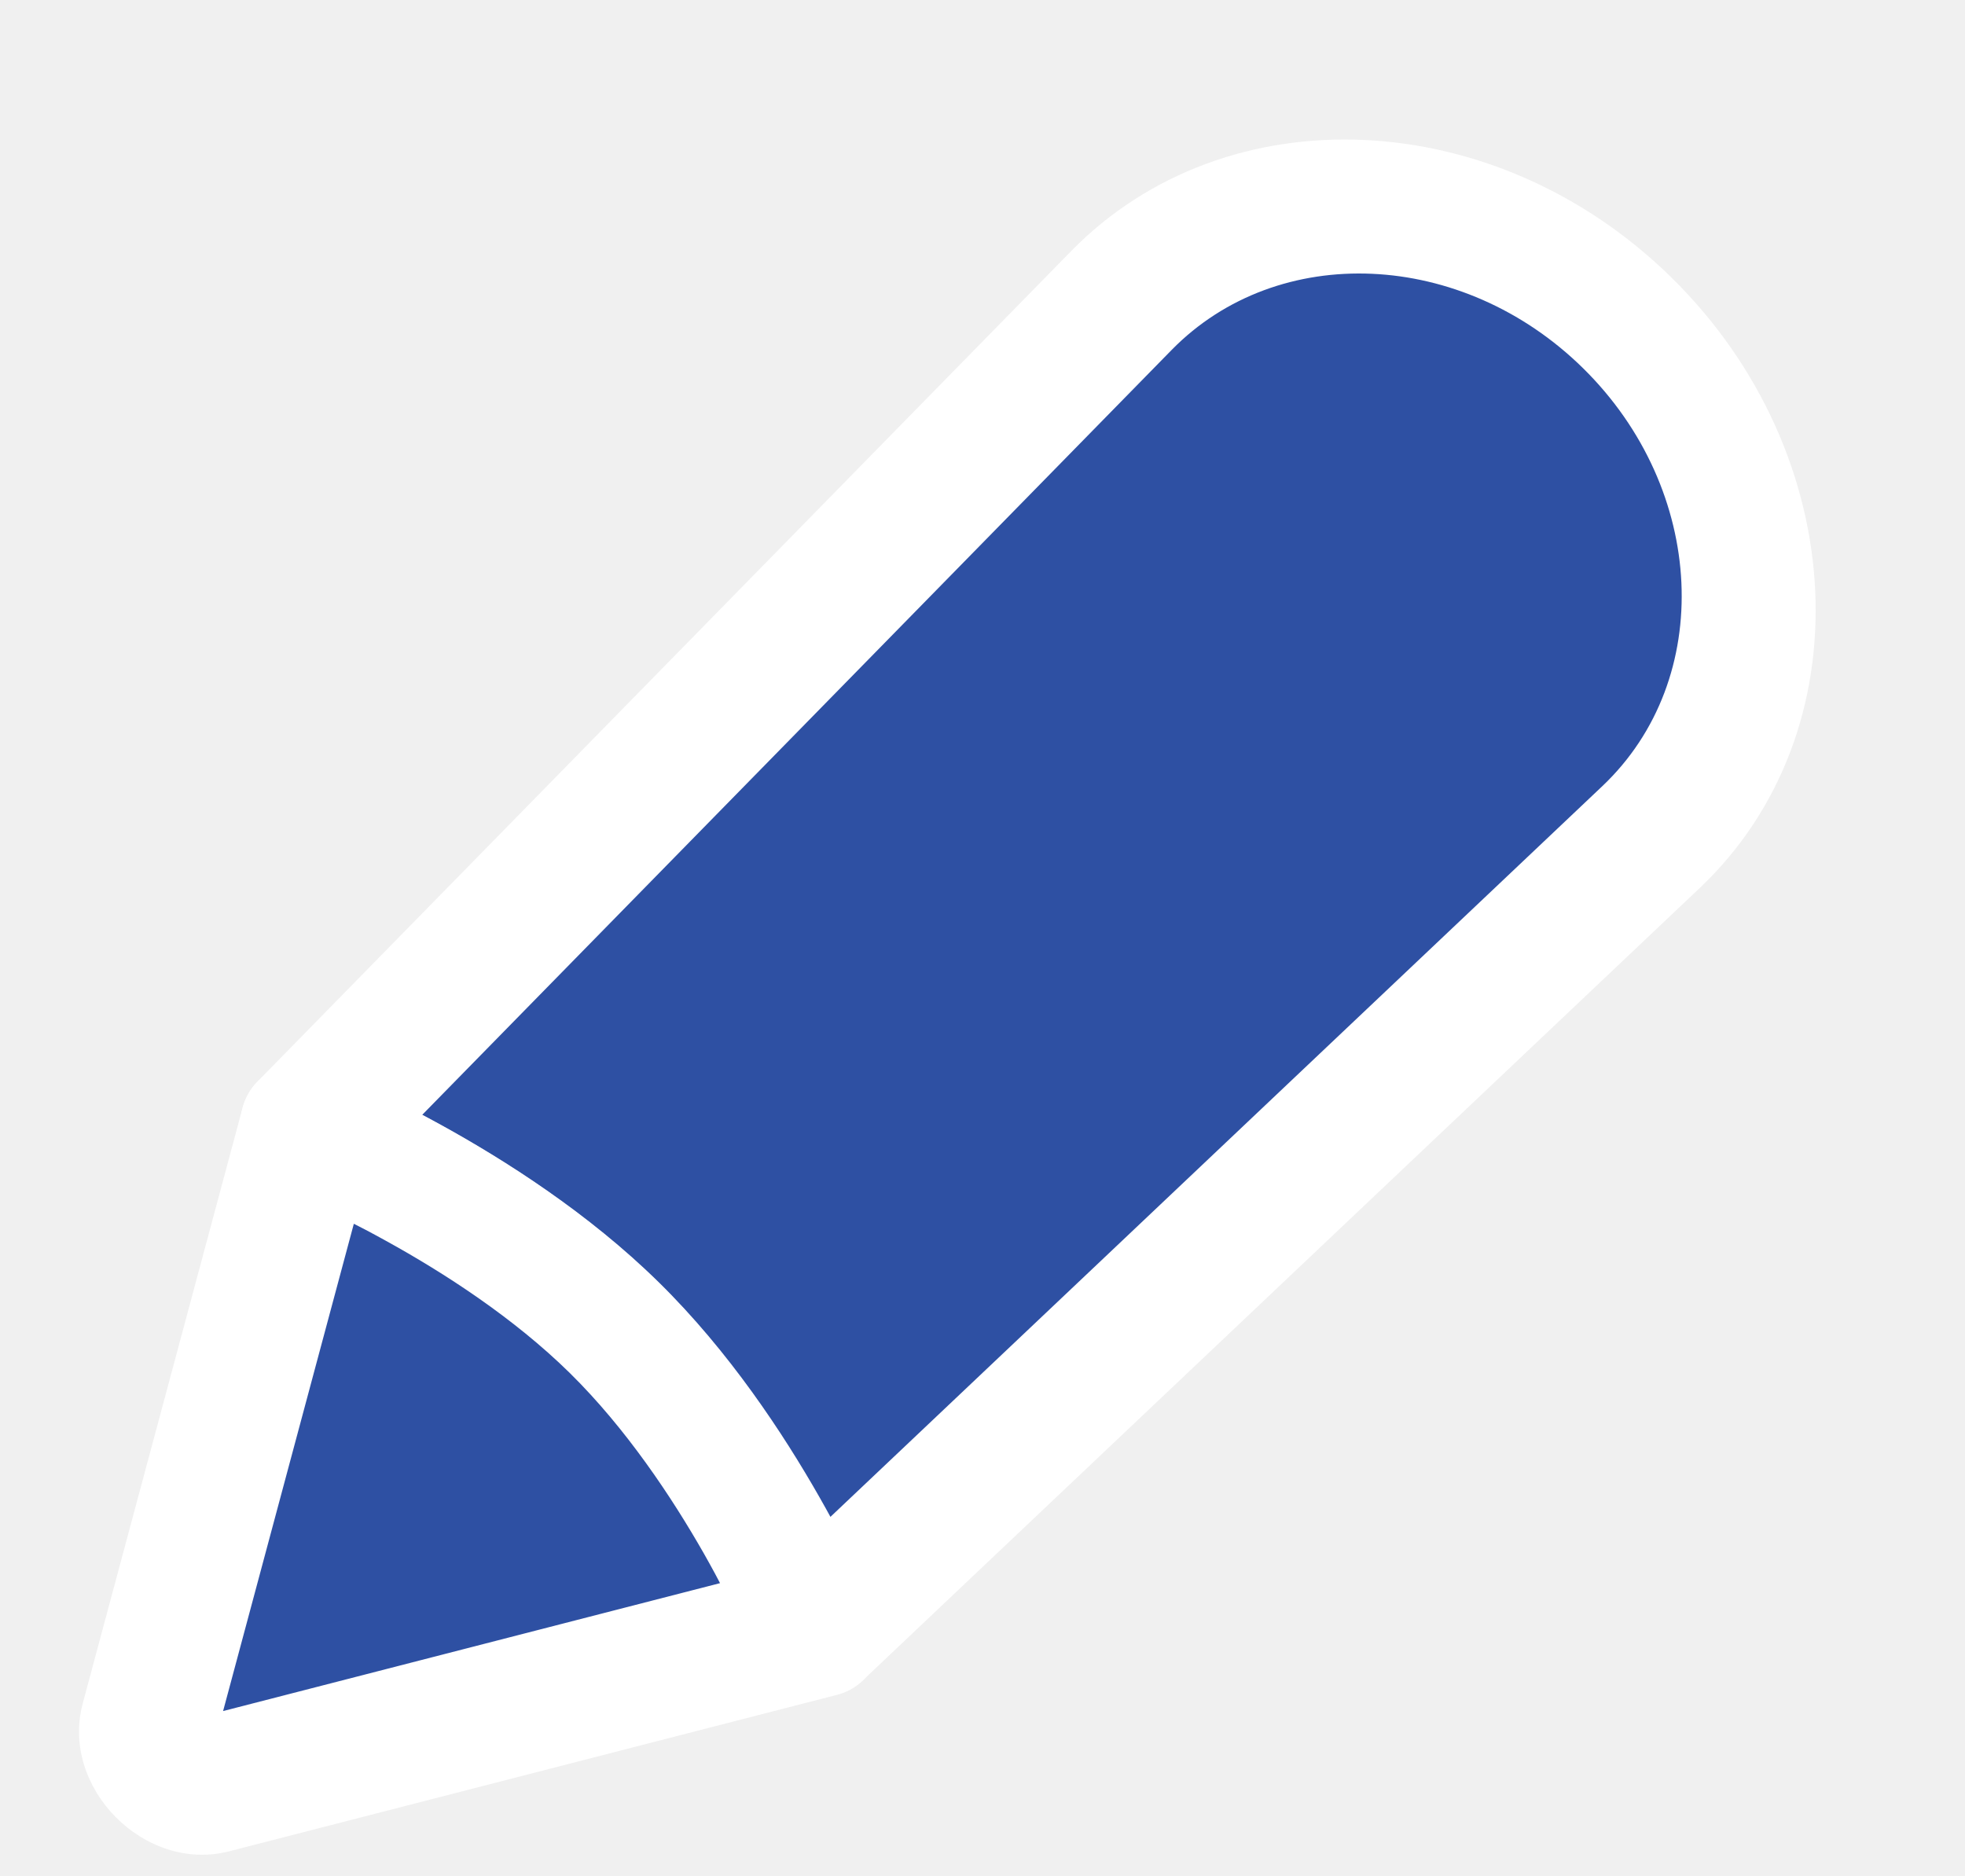
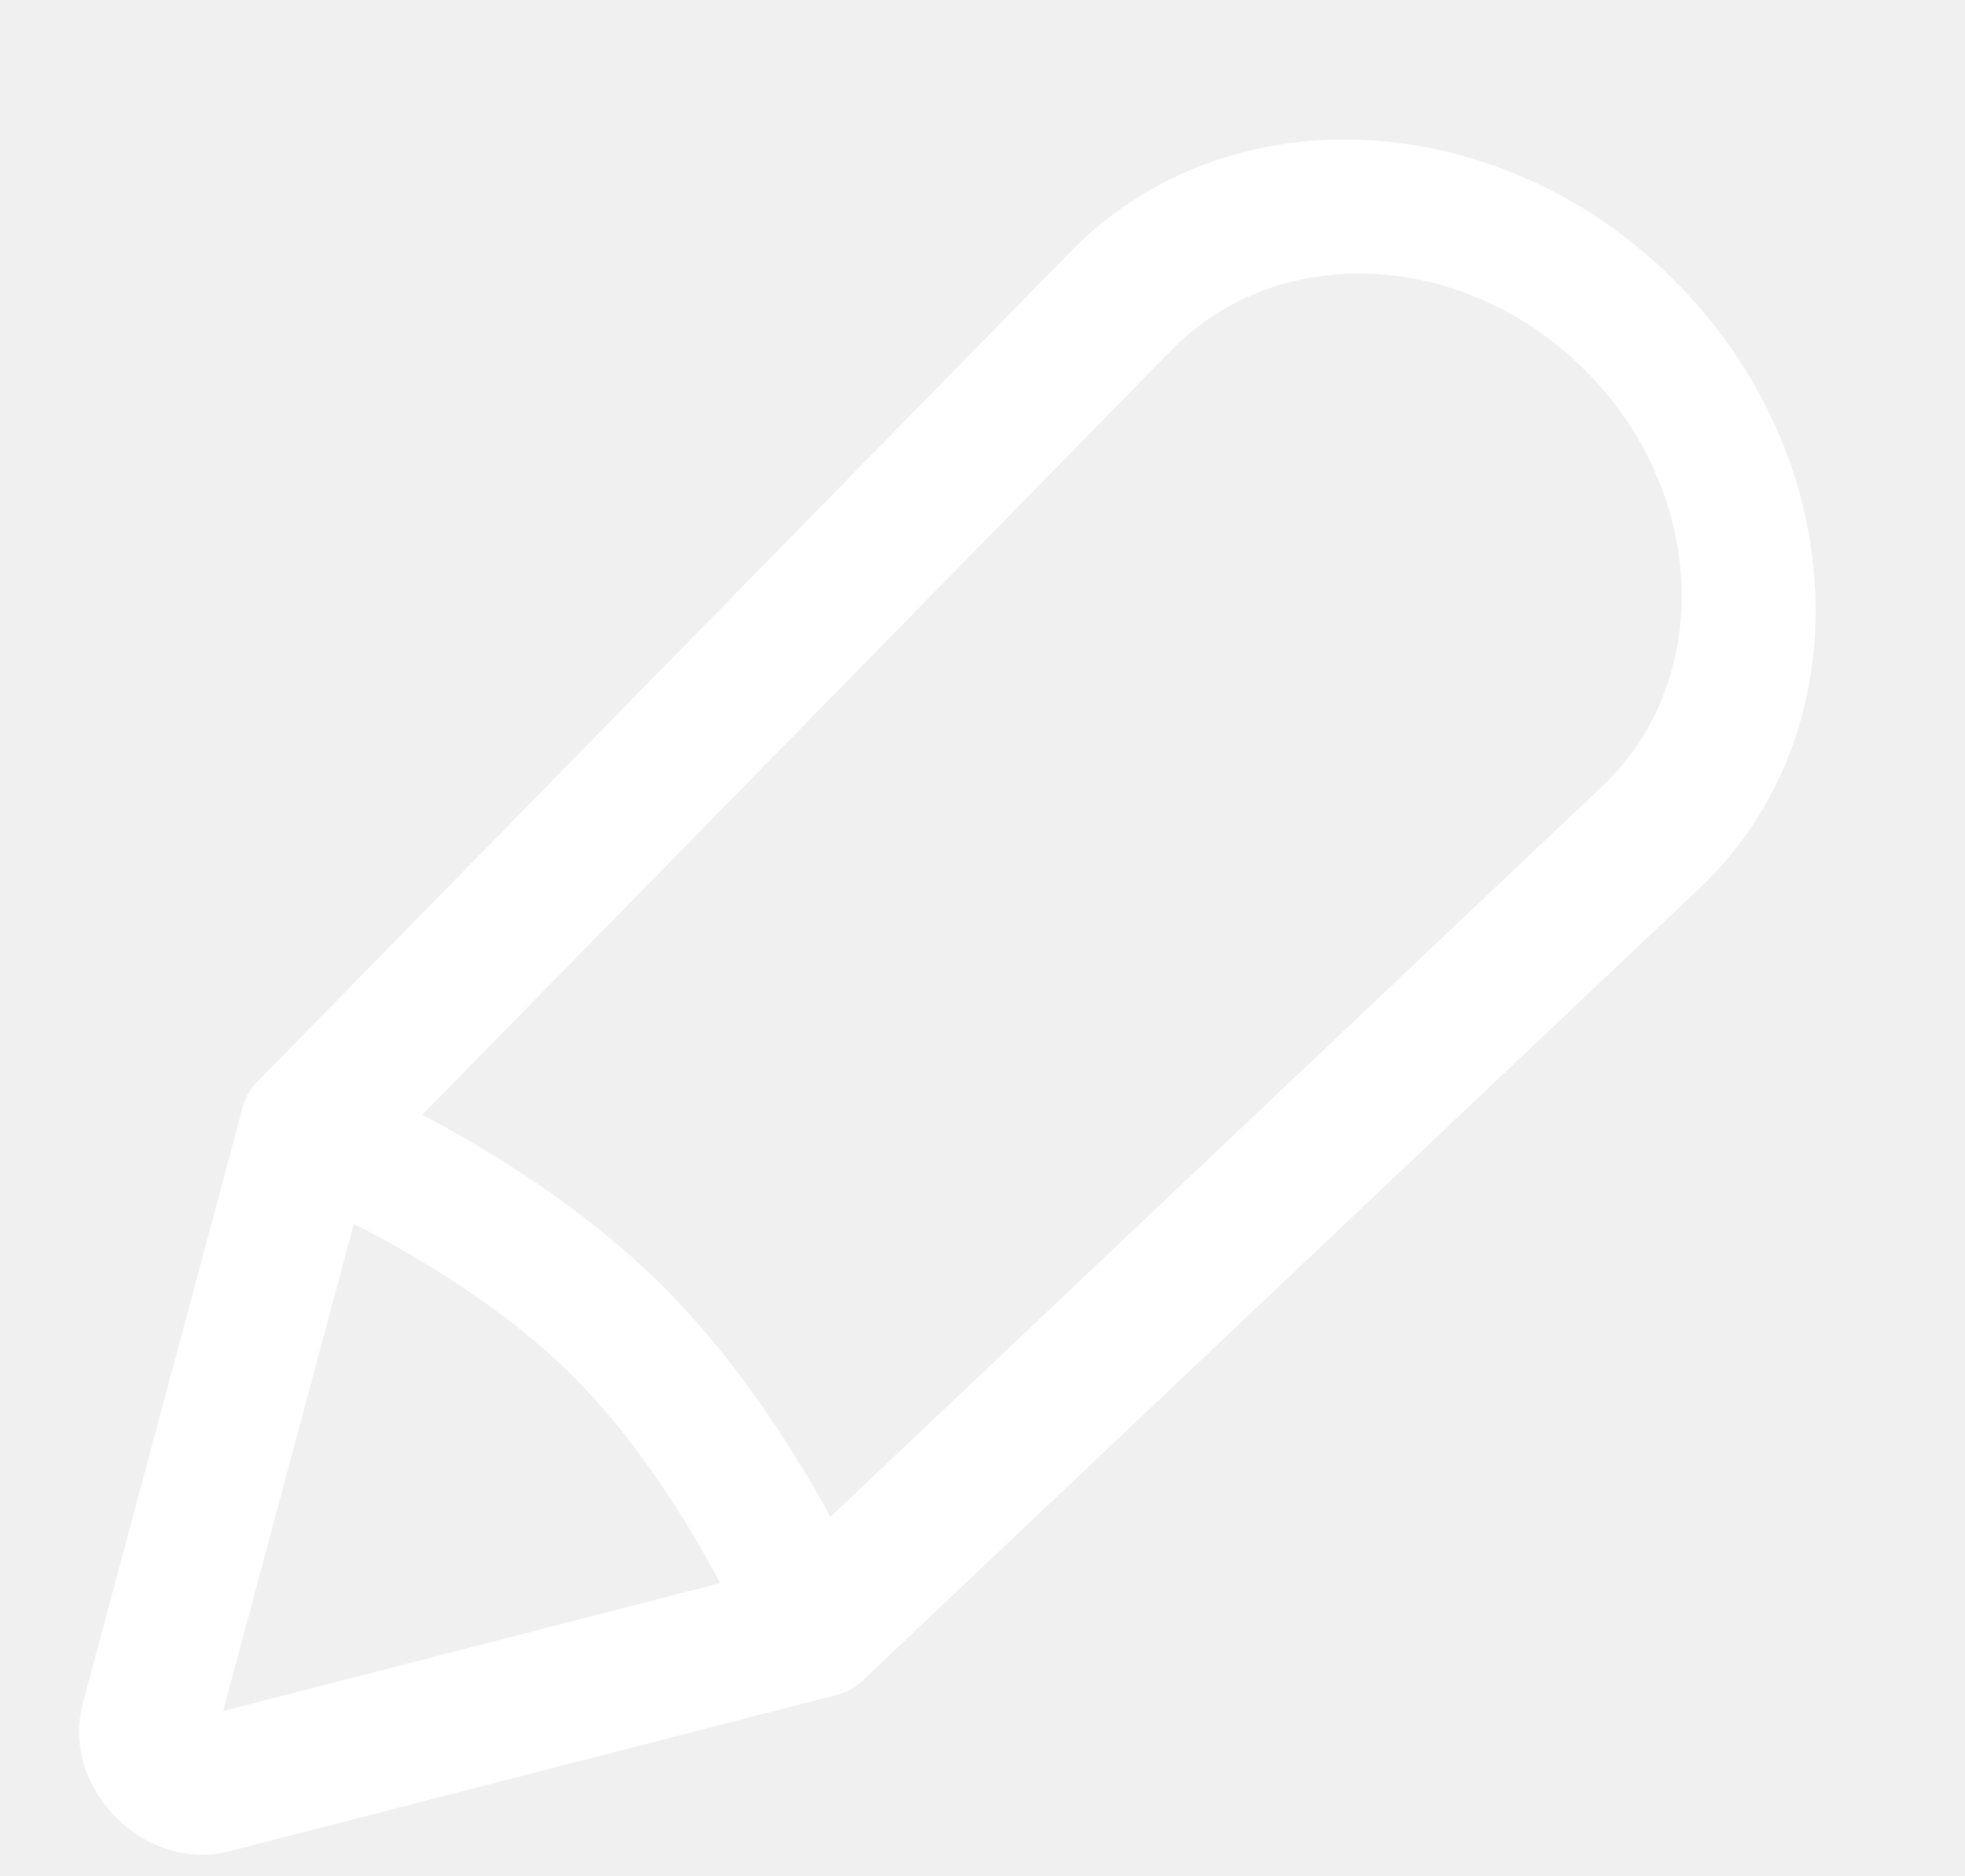
<svg xmlns="http://www.w3.org/2000/svg" width="22" height="21" viewBox="0 0 22 21" fill="none">
-   <path fill-rule="evenodd" clip-rule="evenodd" d="M9.116 18.243L18.484 9.373C20.041 7.899 19.921 5.289 18.219 3.615C16.556 1.981 14.021 1.869 12.556 3.365L3.443 12.666C3.443 12.666 5.462 13.469 6.88 14.864C8.299 16.259 9.116 18.243 9.116 18.243Z" fill="#2E50A3" />
+   <path fill-rule="evenodd" clip-rule="evenodd" d="M9.116 18.243L18.484 9.373C20.041 7.899 19.921 5.289 18.219 3.615C16.556 1.981 14.021 1.869 12.556 3.365L3.443 12.666C3.443 12.666 5.462 13.469 6.88 14.864C8.299 16.259 9.116 18.243 9.116 18.243Z" fill="#transparent" />
  <path d="M9.116 18.243L8.426 18.463C8.526 18.705 8.736 18.893 8.985 18.963C9.234 19.034 9.488 18.977 9.662 18.813L9.116 18.243ZM3.443 12.666L2.88 12.113C2.711 12.286 2.651 12.544 2.722 12.797C2.794 13.049 2.986 13.261 3.232 13.359L3.443 12.666ZM12.556 3.365L11.993 2.811L12.556 3.365ZM4.005 13.22L13.118 3.918L11.993 2.811L2.88 12.113L4.005 13.22ZM17.939 8.803L8.57 17.673L9.662 18.813L19.03 9.943L17.939 8.803ZM3.443 12.666C3.232 13.359 3.232 13.359 3.232 13.359C3.232 13.359 3.232 13.359 3.232 13.359C3.232 13.359 3.232 13.359 3.231 13.359C3.231 13.359 3.231 13.359 3.231 13.359C3.232 13.359 3.232 13.36 3.234 13.36C3.236 13.361 3.24 13.363 3.246 13.365C3.258 13.37 3.278 13.378 3.303 13.389C3.355 13.411 3.432 13.444 3.53 13.49C3.726 13.58 4.004 13.715 4.324 13.891C4.972 14.247 5.755 14.752 6.384 15.37L7.376 14.358C6.587 13.582 5.651 12.988 4.935 12.594C4.573 12.395 4.257 12.242 4.031 12.137C3.918 12.085 3.826 12.046 3.761 12.018C3.729 12.004 3.704 11.994 3.685 11.986C3.676 11.982 3.669 11.979 3.664 11.977C3.661 11.976 3.659 11.975 3.657 11.975C3.656 11.974 3.656 11.974 3.655 11.974C3.655 11.974 3.654 11.973 3.654 11.973C3.654 11.973 3.654 11.973 3.654 11.973C3.654 11.973 3.654 11.973 3.443 12.666ZM6.384 15.37C7.013 15.989 7.526 16.757 7.888 17.393C8.066 17.706 8.203 17.979 8.295 18.172C8.34 18.268 8.374 18.343 8.397 18.394C8.408 18.419 8.416 18.438 8.421 18.449C8.423 18.455 8.425 18.459 8.426 18.462C8.426 18.463 8.427 18.463 8.427 18.464C8.427 18.464 8.427 18.464 8.427 18.464C8.427 18.464 8.427 18.463 8.427 18.463C8.427 18.463 8.426 18.463 8.426 18.463C8.426 18.463 8.426 18.463 9.116 18.243C9.805 18.023 9.805 18.023 9.805 18.023C9.805 18.023 9.805 18.023 9.805 18.023C9.805 18.023 9.805 18.022 9.805 18.022C9.805 18.021 9.804 18.021 9.804 18.02C9.803 18.018 9.802 18.016 9.801 18.013C9.799 18.008 9.796 18.001 9.792 17.992C9.784 17.974 9.774 17.948 9.76 17.917C9.732 17.853 9.691 17.763 9.638 17.651C9.532 17.428 9.376 17.117 9.173 16.761C8.771 16.055 8.166 15.134 7.376 14.358L6.384 15.37ZM19.03 9.943C20.878 8.193 20.735 5.096 18.715 3.109L17.723 4.122C19.107 5.483 19.205 7.605 17.939 8.803L19.03 9.943ZM13.118 3.918C14.31 2.702 16.371 2.793 17.723 4.122L18.715 3.109C16.742 1.169 13.732 1.036 11.993 2.811L13.118 3.918Z" fill="white" />
-   <path d="M2.308 20.002L9.11 18.251C9.11 18.251 8.295 16.265 6.878 14.869C5.46 13.473 3.442 12.668 3.442 12.668L1.652 19.34C1.551 19.717 1.929 20.099 2.308 20.002Z" fill="#2E50A3" />
+   <path d="M2.308 20.002L9.11 18.251C9.11 18.251 8.295 16.265 6.878 14.869C5.46 13.473 3.442 12.668 3.442 12.668L1.652 19.34C1.551 19.717 1.929 20.099 2.308 20.002Z" fill="#transparent" />
  <path d="M9.11 18.251L9.368 18.978C9.561 18.929 9.717 18.799 9.799 18.62C9.88 18.441 9.881 18.228 9.8 18.032L9.11 18.251ZM2.308 20.002L2.566 20.729L2.566 20.729L2.308 20.002ZM1.652 19.34L2.378 19.605L1.652 19.34ZM3.442 12.668L3.653 11.976C3.459 11.898 3.249 11.9 3.072 11.98C2.896 12.061 2.767 12.214 2.716 12.404L3.442 12.668ZM6.878 14.869L7.374 14.364L7.374 14.364L6.878 14.869ZM8.852 17.523L2.05 19.274L2.566 20.729L9.368 18.978L8.852 17.523ZM2.378 19.605L4.168 12.933L2.716 12.404L0.926 19.075L2.378 19.605ZM3.442 12.668C3.231 13.361 3.231 13.361 3.231 13.361C3.231 13.361 3.23 13.361 3.23 13.361C3.23 13.361 3.23 13.361 3.23 13.361C3.23 13.361 3.23 13.361 3.23 13.361C3.23 13.361 3.231 13.362 3.232 13.362C3.235 13.363 3.239 13.365 3.245 13.367C3.257 13.372 3.276 13.38 3.302 13.391C3.353 13.413 3.43 13.447 3.528 13.492C3.725 13.582 4.003 13.717 4.322 13.894C4.97 14.251 5.752 14.756 6.381 15.375L7.374 14.364C6.585 13.587 5.65 12.992 4.934 12.597C4.572 12.398 4.257 12.245 4.031 12.14C3.917 12.088 3.826 12.048 3.761 12.021C3.729 12.007 3.704 11.996 3.685 11.989C3.676 11.985 3.669 11.982 3.664 11.98C3.661 11.979 3.659 11.978 3.657 11.977C3.656 11.977 3.655 11.976 3.655 11.976C3.655 11.976 3.654 11.976 3.654 11.976C3.654 11.976 3.654 11.976 3.654 11.976C3.654 11.976 3.653 11.976 3.442 12.668ZM6.381 15.375C7.009 15.994 7.521 16.763 7.883 17.399C8.061 17.713 8.197 17.986 8.289 18.178C8.334 18.274 8.368 18.35 8.391 18.401C8.402 18.426 8.41 18.444 8.415 18.456C8.417 18.462 8.419 18.466 8.42 18.468C8.42 18.47 8.421 18.47 8.421 18.471C8.421 18.471 8.421 18.471 8.421 18.47C8.421 18.47 8.421 18.47 8.421 18.47C8.42 18.47 8.42 18.47 8.42 18.47C8.42 18.47 8.42 18.47 9.11 18.251C9.8 18.032 9.8 18.031 9.8 18.031C9.8 18.031 9.8 18.031 9.8 18.031C9.799 18.031 9.799 18.03 9.799 18.03C9.799 18.029 9.799 18.029 9.798 18.028C9.798 18.026 9.797 18.024 9.796 18.021C9.793 18.016 9.79 18.009 9.787 18C9.779 17.982 9.768 17.956 9.754 17.925C9.726 17.861 9.685 17.771 9.632 17.659C9.526 17.436 9.371 17.125 9.168 16.768C8.767 16.062 8.163 15.141 7.374 14.364L6.381 15.375ZM2.05 19.274C2.239 19.225 2.429 19.416 2.378 19.605L0.926 19.075C0.673 20.018 1.62 20.973 2.566 20.729L2.05 19.274Z" fill="white" />
</svg>
